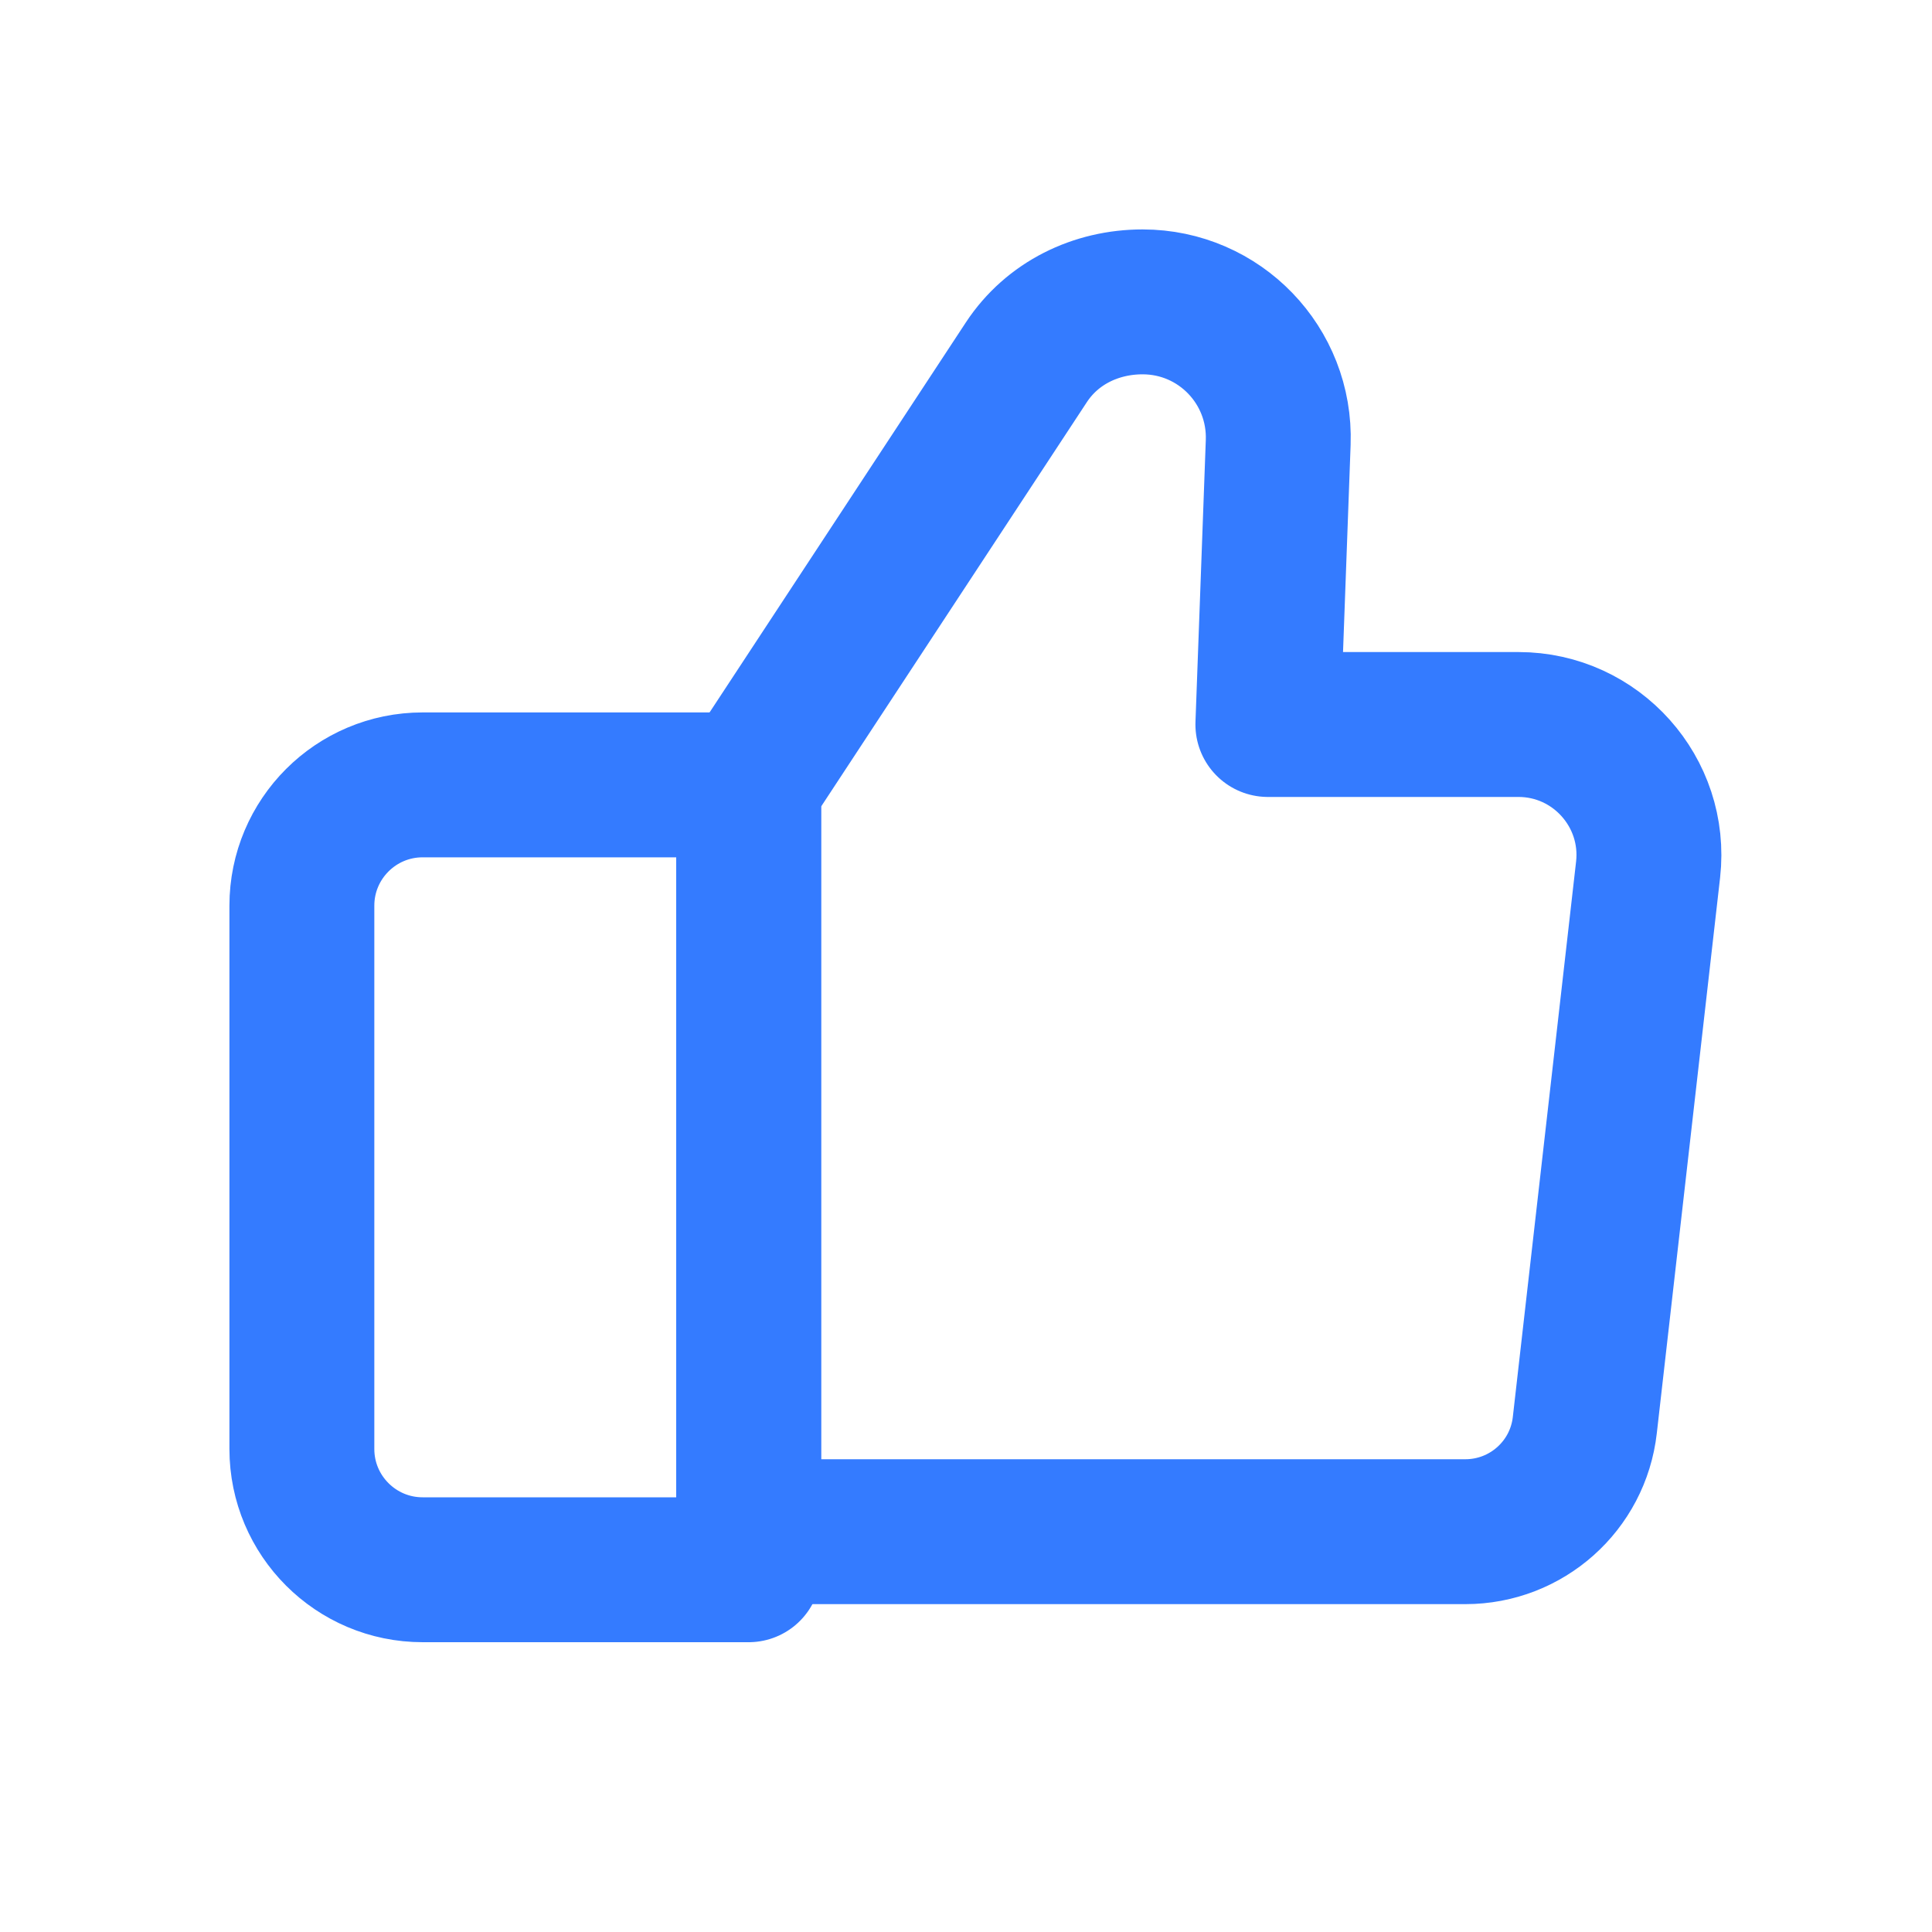
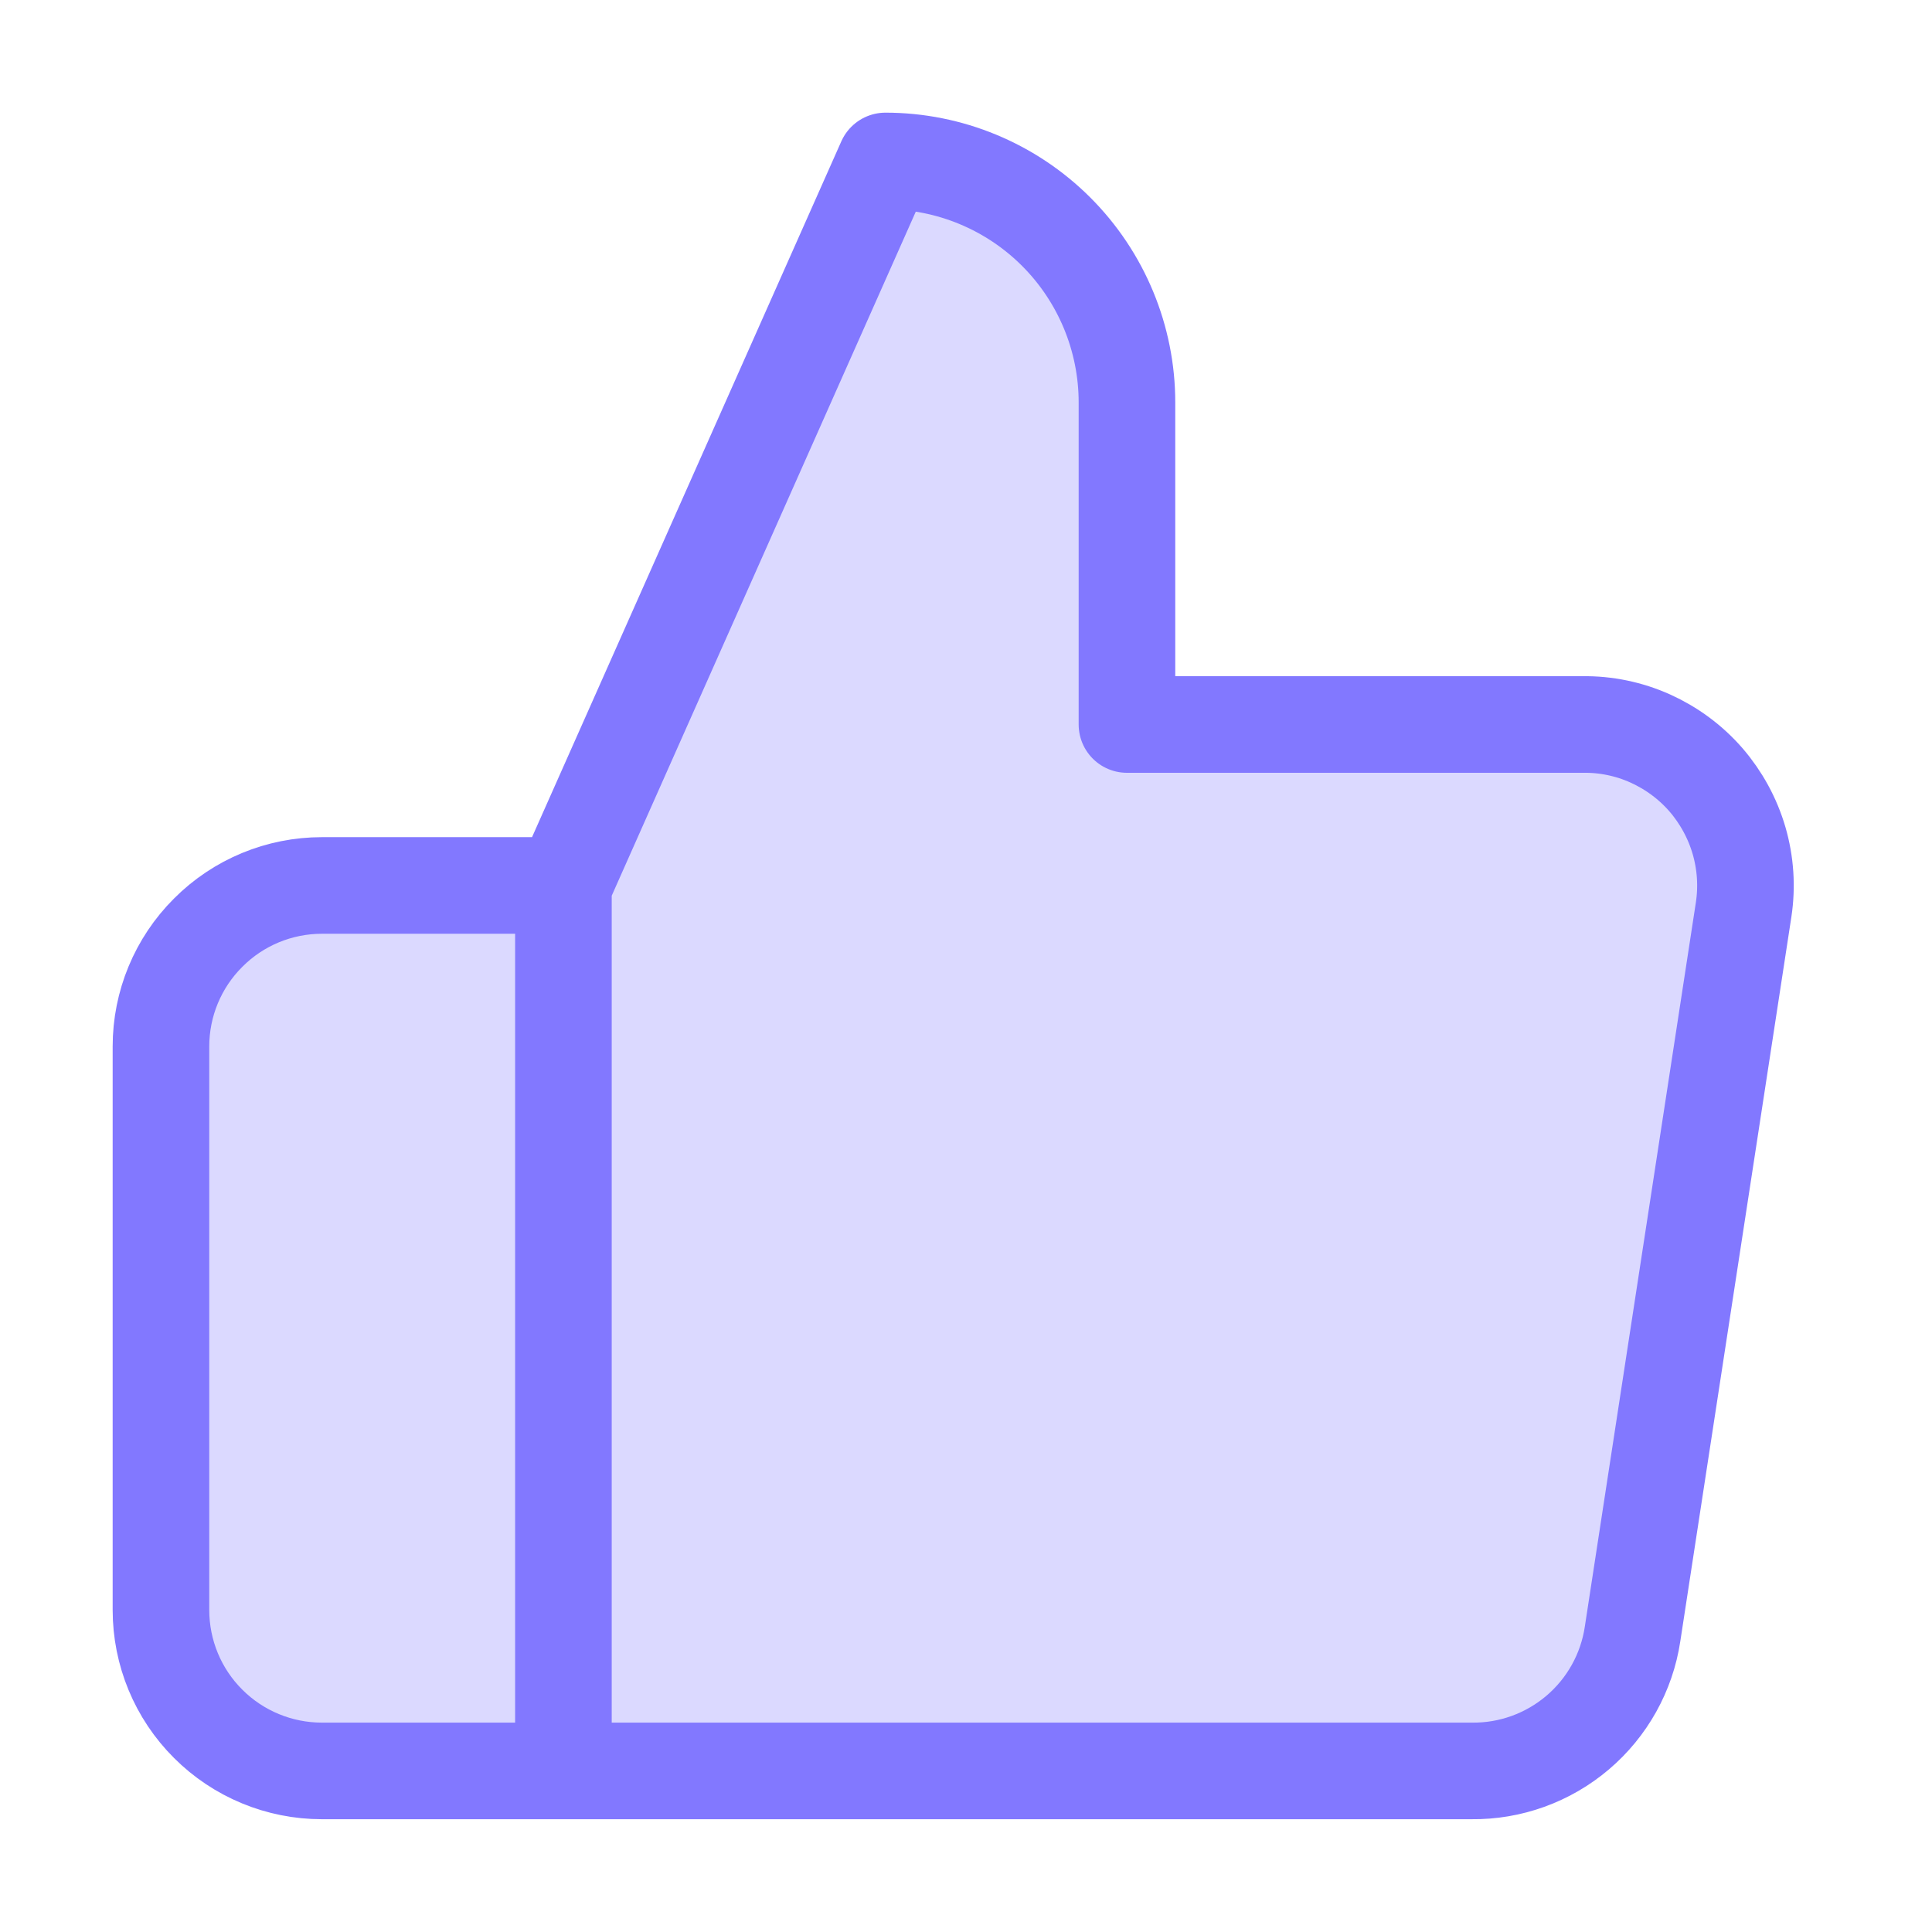
- <svg xmlns="http://www.w3.org/2000/svg" width="20" height="20" viewBox="0 0 20 20" fill="none">
-   <path d="M7.75 8.125V16.25H4.375C3.685 16.25 3.125 15.69 3.125 15V9.375C3.125 8.685 3.685 8.125 4.375 8.125H7.75Z" stroke="#347BFF" stroke-width="1.5" stroke-linejoin="round" />
-   <path d="M7.75 8.125L10.625 3.75C10.892 3.344 11.345 3.125 11.828 3.125C12.625 3.125 13.26 3.784 13.232 4.58L13.125 7.5H15.719C16.524 7.5 17.151 8.202 17.061 9.002L16.406 14.752C16.335 15.382 15.802 15.856 15.169 15.856H7.75V8.125Z" stroke="#347BFF" stroke-width="1.5" stroke-linecap="round" stroke-linejoin="round" />
+ <svg xmlns="http://www.w3.org/2000/svg" width="16" height="16" viewBox="0 0 16 16" fill="none">
+   <path d="M9.333 3.333V6H13.106C13.3 5.997 13.491 6.037 13.667 6.116C13.844 6.196 14.001 6.312 14.128 6.458C14.254 6.604 14.348 6.776 14.402 6.961C14.456 7.147 14.469 7.342 14.44 7.533L13.52 13.533C13.472 13.851 13.31 14.141 13.065 14.349C12.82 14.557 12.508 14.67 12.186 14.666H4.666H2.666C2.313 14.666 1.974 14.526 1.724 14.276C1.473 14.026 1.333 13.687 1.333 13.333V8.666C1.333 8.313 1.473 7.974 1.724 7.724C1.974 7.473 2.313 7.333 2.666 7.333H4.666L7.333 1.333C7.863 1.333 8.372 1.544 8.747 1.919C9.122 2.294 9.333 2.803 9.333 3.333Z" fill="#DBD9FF" />
+   <path d="M4.666 7.333L7.333 1.333C7.863 1.333 8.372 1.544 8.747 1.919C9.122 2.294 9.333 2.803 9.333 3.333V6H13.106C13.3 5.997 13.491 6.037 13.667 6.116C13.844 6.196 14.001 6.312 14.128 6.458C14.254 6.604 14.348 6.776 14.402 6.961C14.456 7.147 14.469 7.342 14.44 7.533L13.52 13.533C13.472 13.851 13.31 14.141 13.065 14.349C12.82 14.557 12.508 14.67 12.186 14.666H4.666M4.666 7.333V14.666M4.666 7.333H2.666C2.313 7.333 1.974 7.473 1.724 7.724C1.473 7.974 1.333 8.313 1.333 8.666V13.333C1.333 13.687 1.473 14.026 1.724 14.276C1.974 14.526 2.313 14.666 2.666 14.666H4.666" stroke="#8278FF" stroke-width="0.8" stroke-linecap="round" stroke-linejoin="round" />
</svg>
